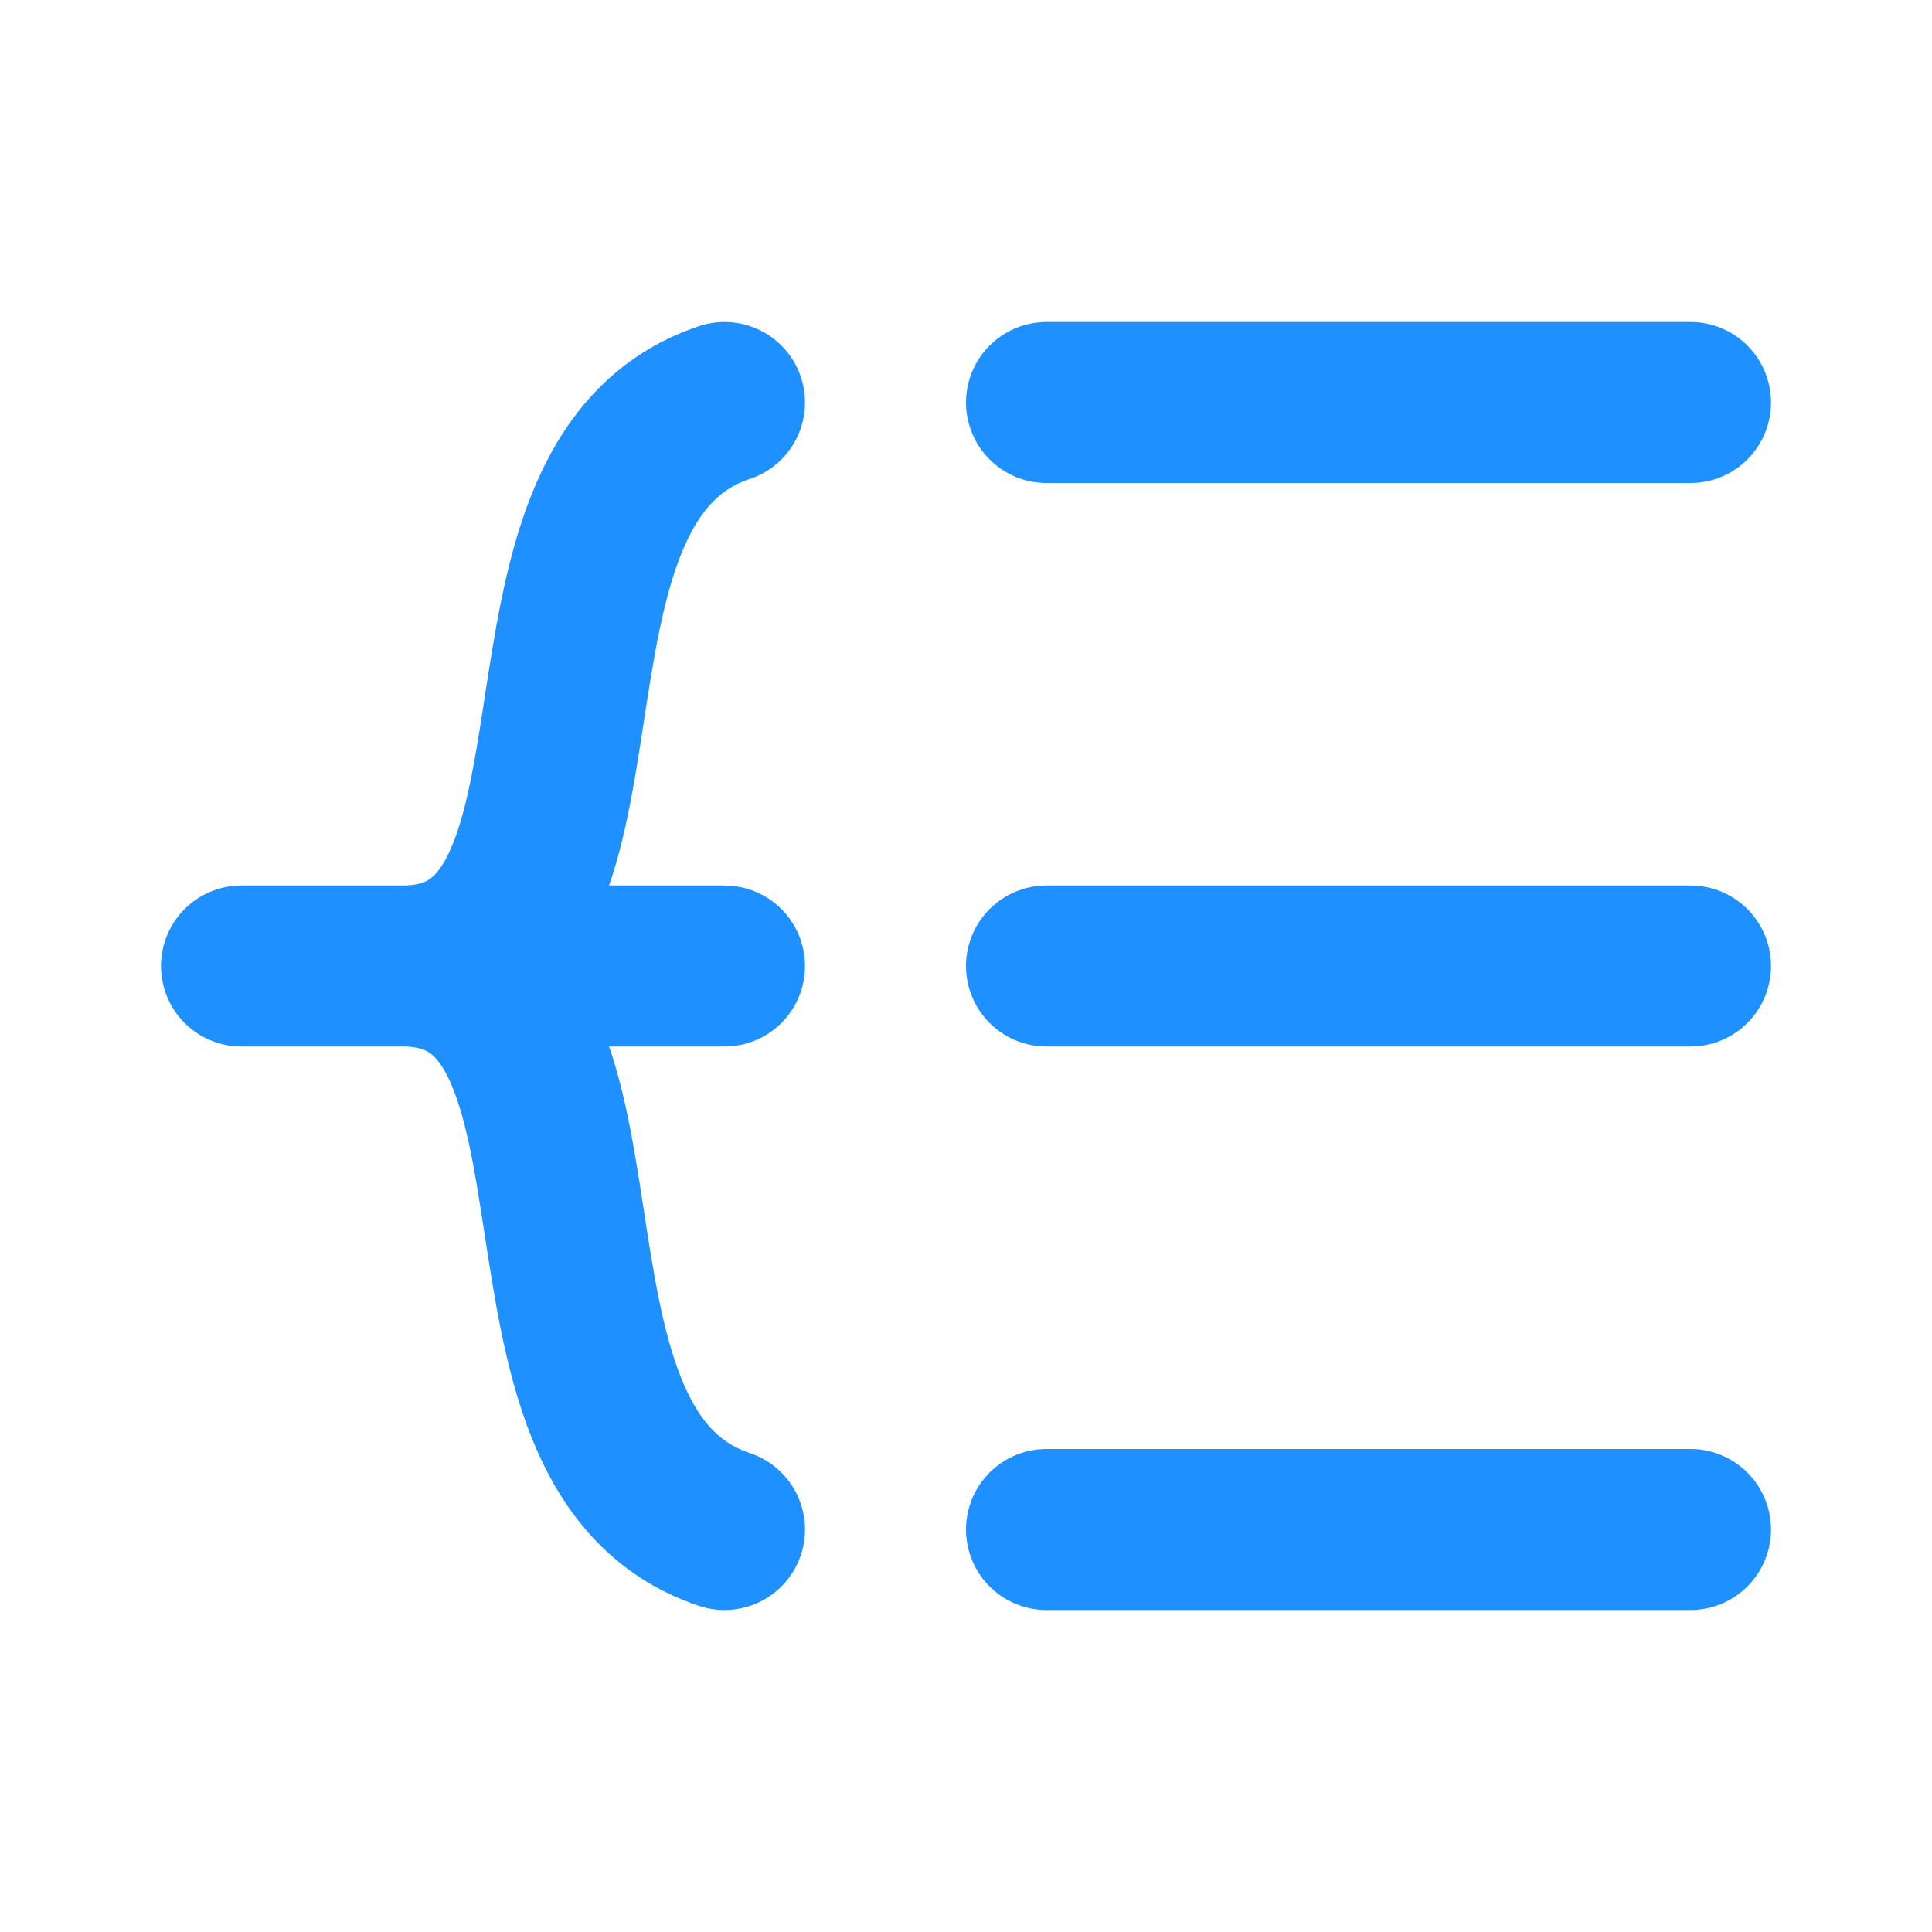
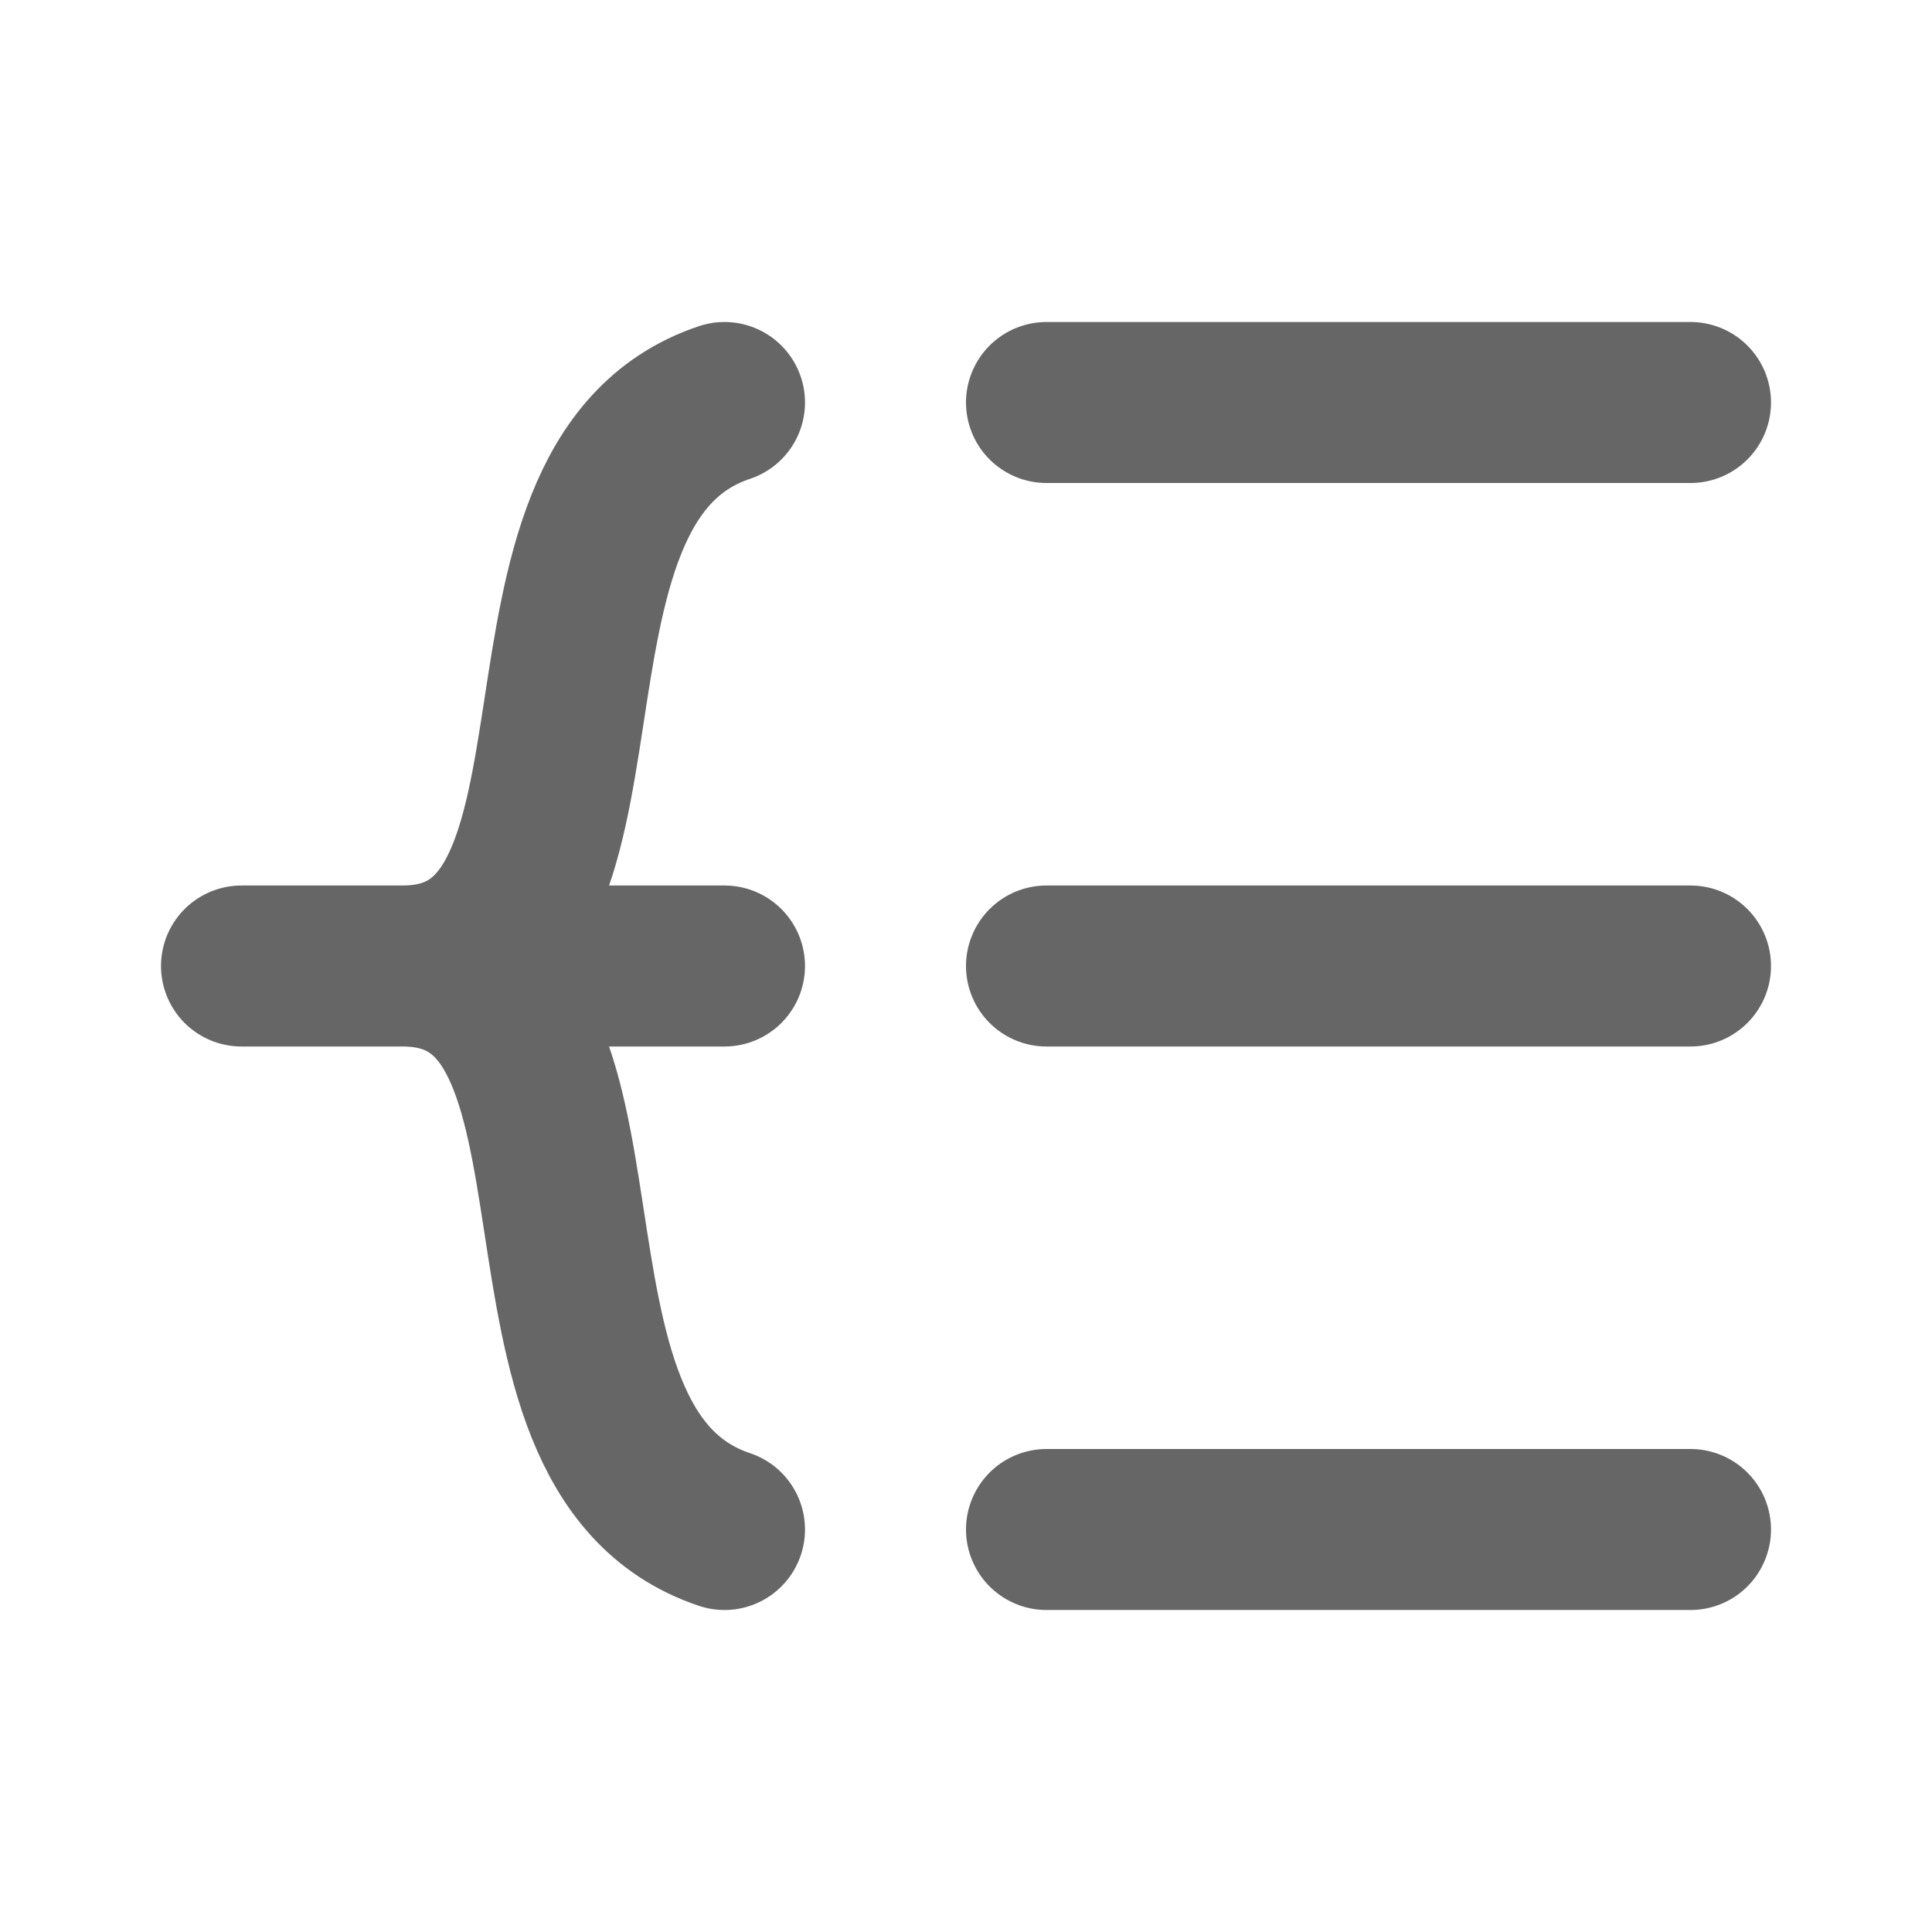
<svg xmlns="http://www.w3.org/2000/svg" width="48" height="48" viewBox="0 0 48 48">
-   <path fill="none" stroke="#1E90FF" stroke-linecap="round" stroke-linejoin="round" stroke-width="4" d="M26 24h16M26 38h16M26 10h16M18 24H6h4m8 14c-6-2-2-14-8-14m8-14c-6 2-2 14-8 14" />
+   <path fill="none" stroke="#666666" stroke-linecap="round" stroke-linejoin="round" stroke-width="4" d="M26 24h16M26 38h16M26 10h16M18 24H6h4m8 14c-6-2-2-14-8-14m8-14c-6 2-2 14-8 14" />
</svg>
